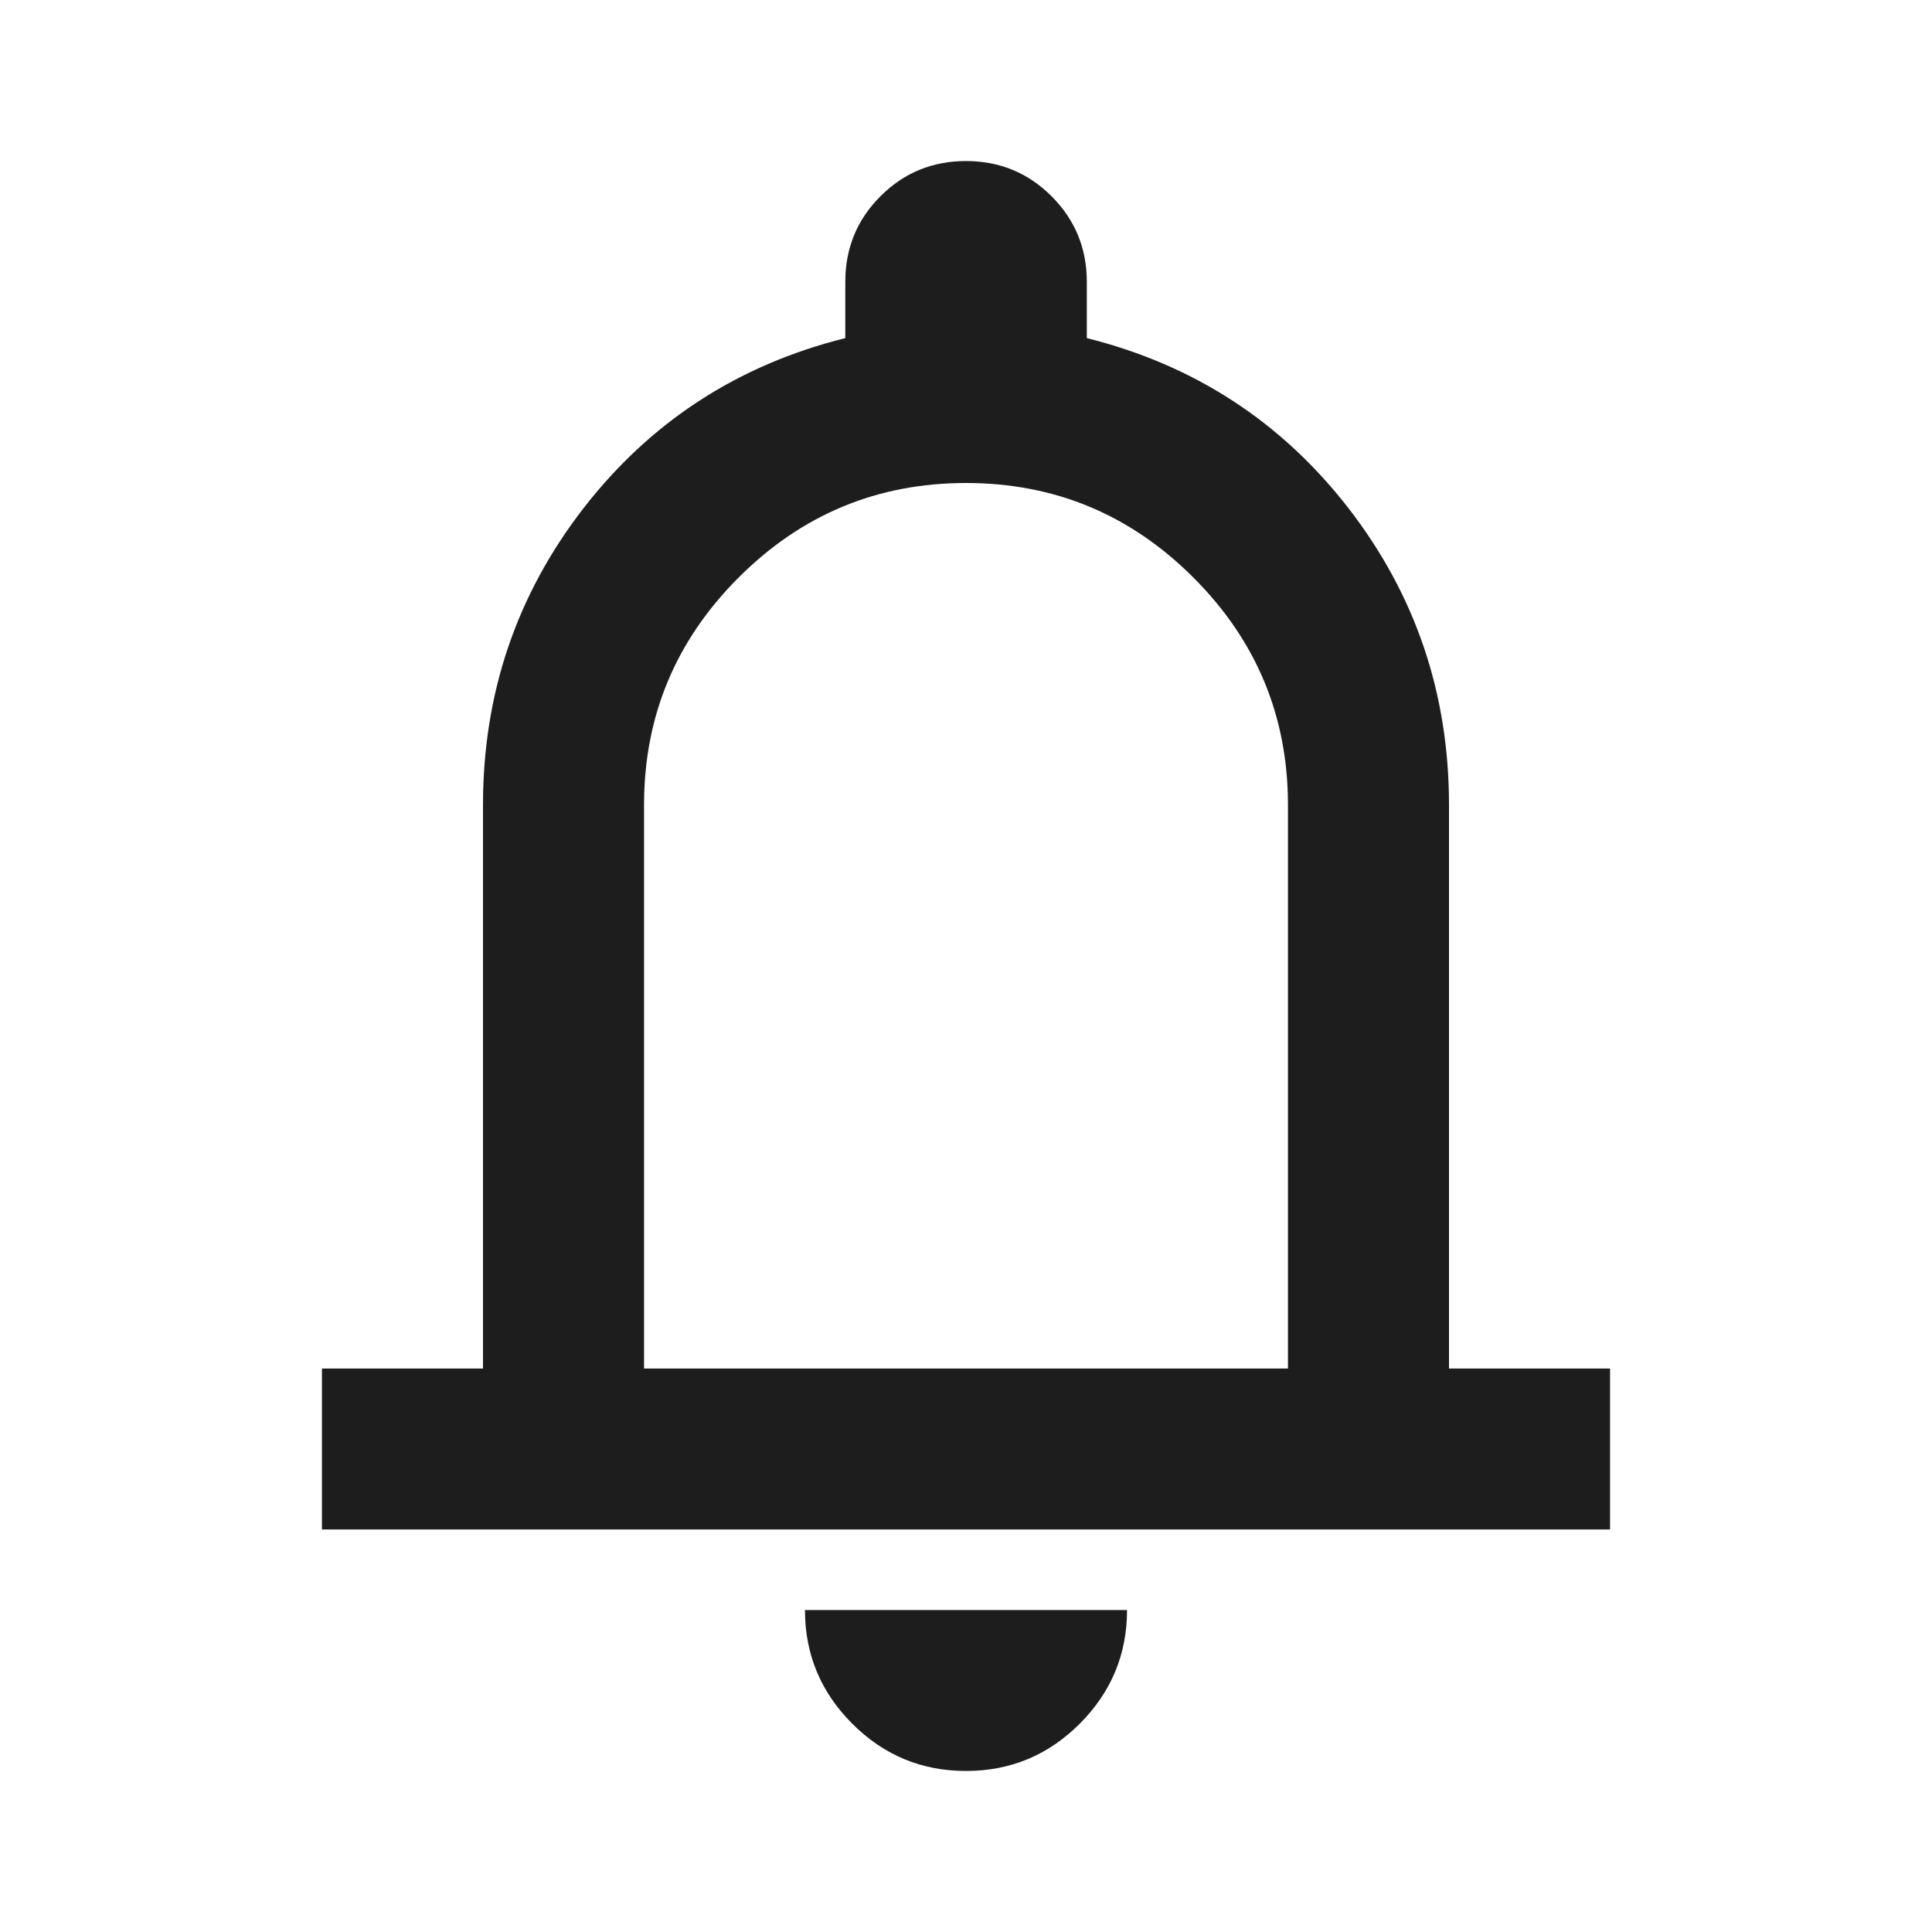
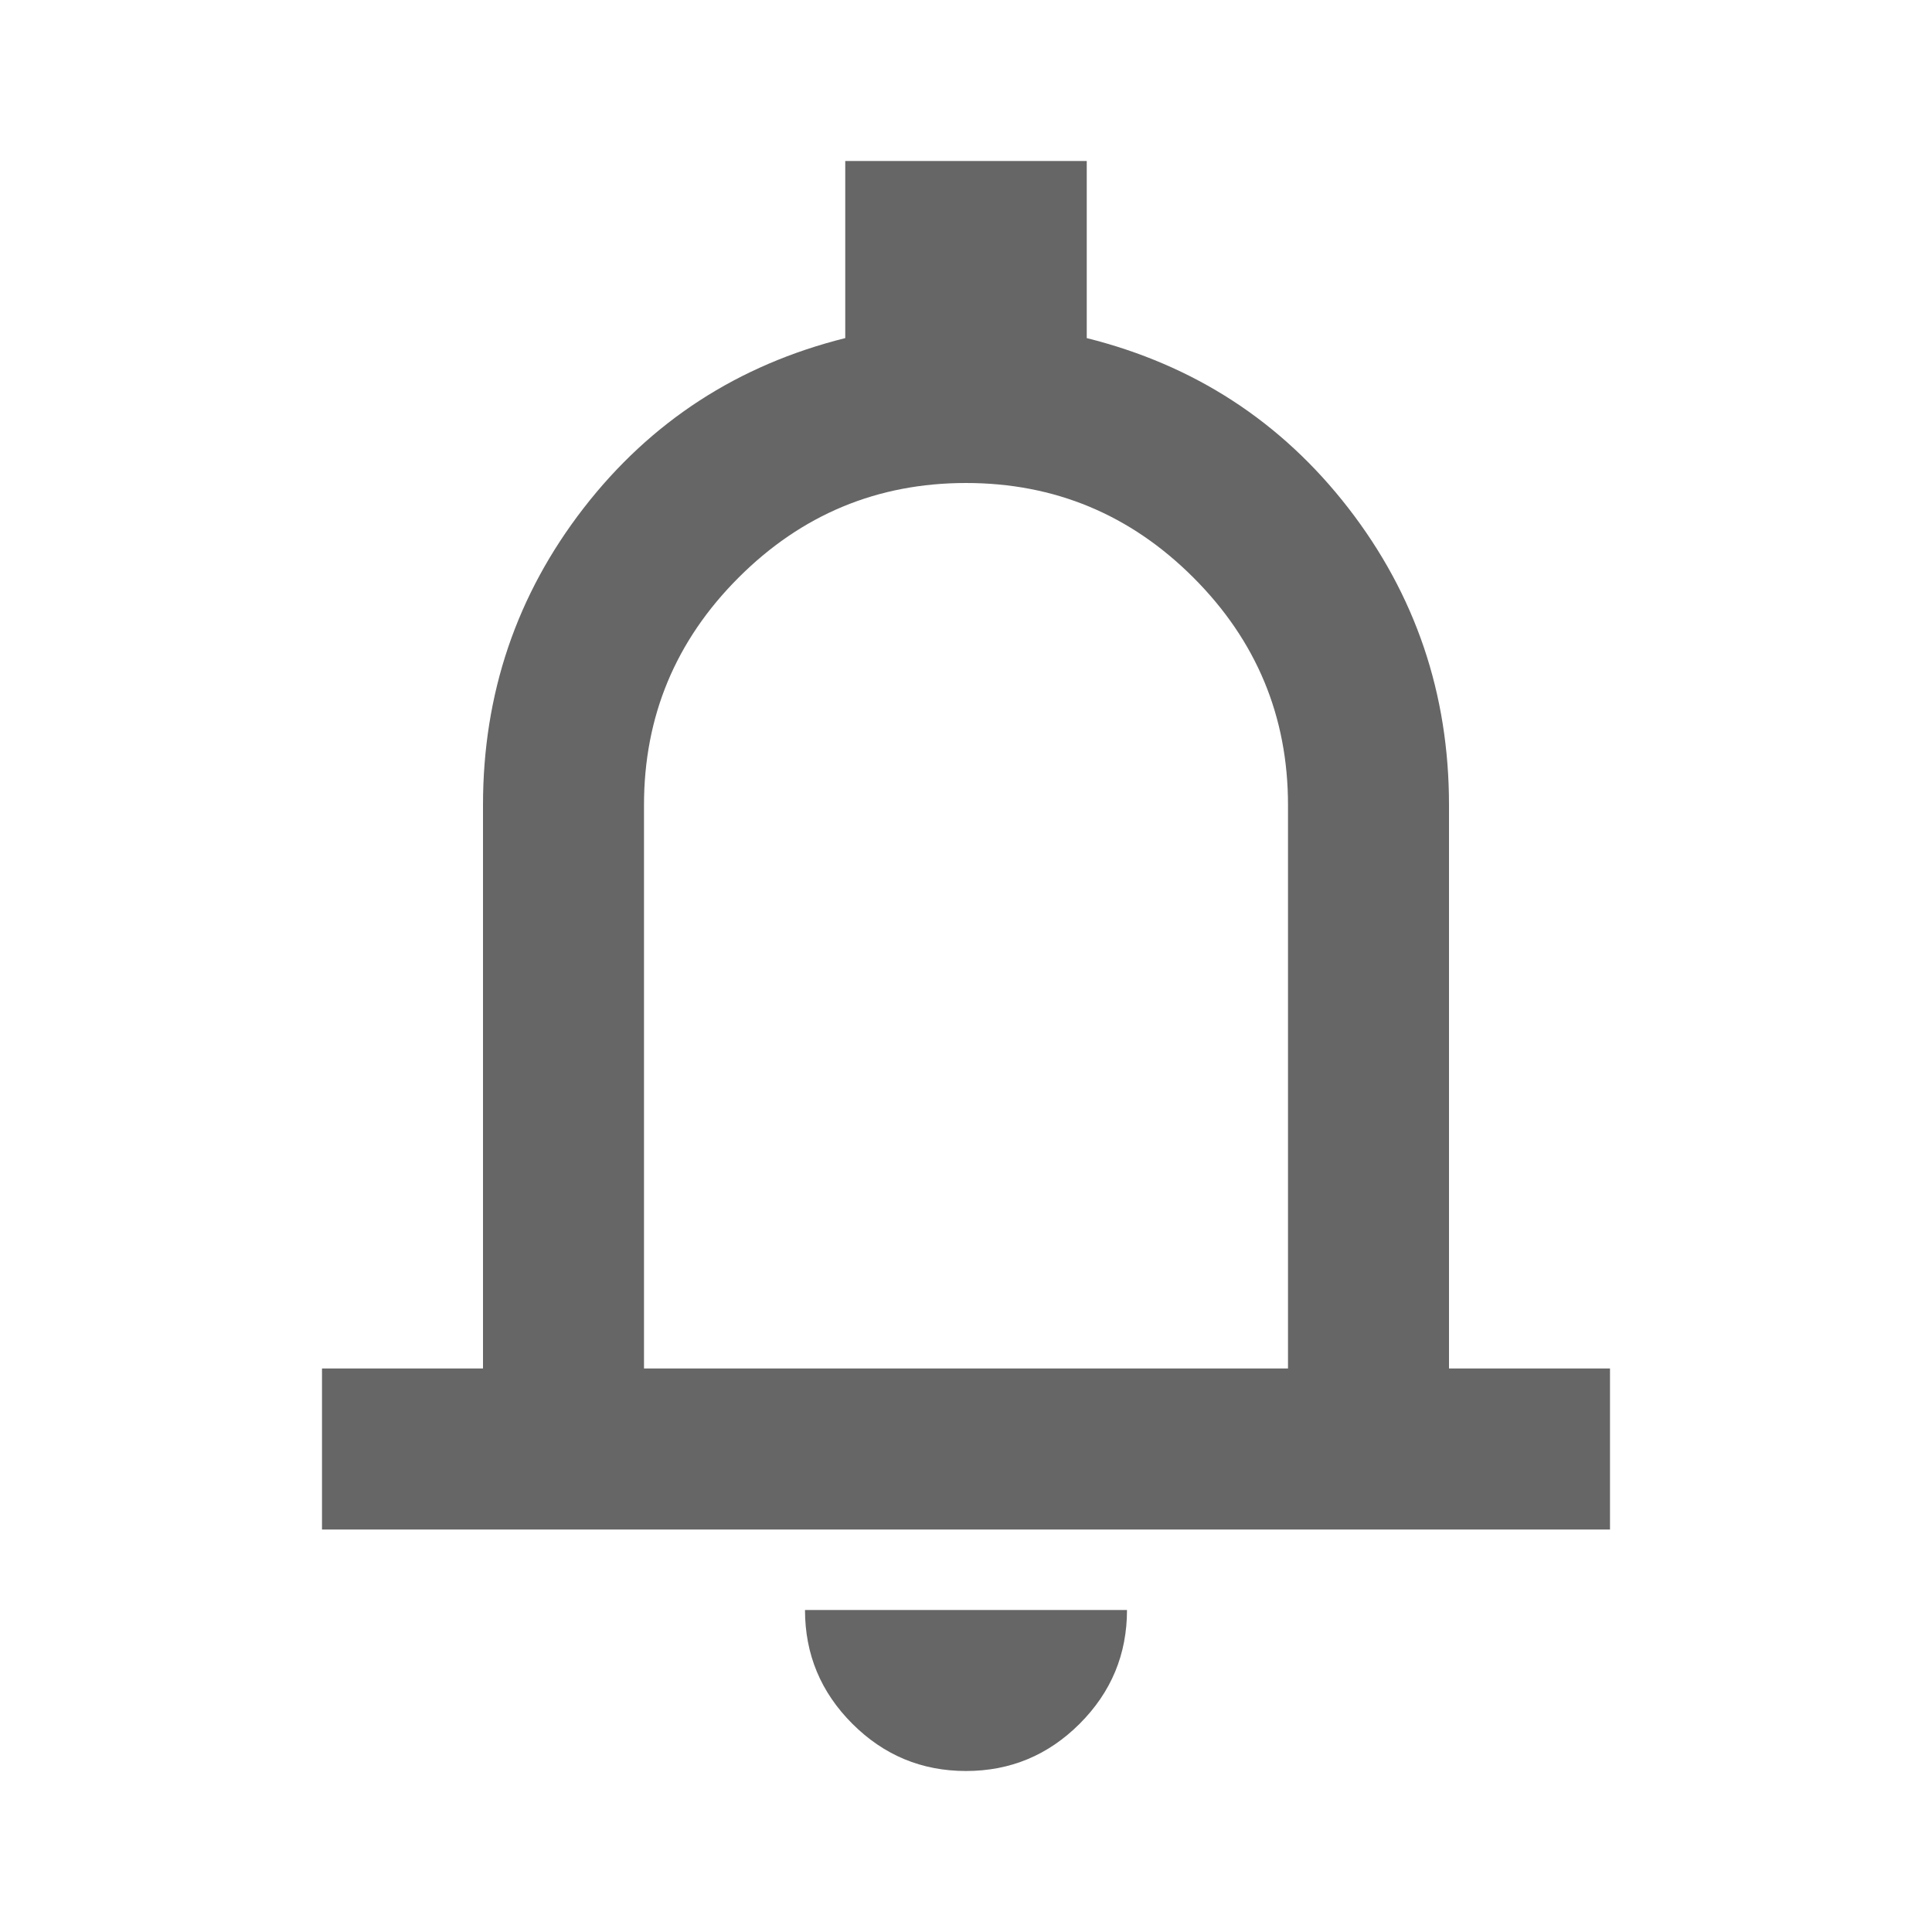
- <svg xmlns="http://www.w3.org/2000/svg" width="17" height="17" viewBox="0 0 17 17" fill="none">
-   <mask id="mask0_3_148" style="mask-type:alpha" maskUnits="userSpaceOnUse" x="0" y="0" width="17" height="17">
-     <rect width="17" height="17" fill="#D9D9D9" />
+ <svg xmlns="http://www.w3.org/2000/svg" width="24" height="24" viewBox="0 0 24 24" fill="none">
+   <mask id="mask0_2_153" style="mask-type:alpha" maskUnits="userSpaceOnUse" x="0" y="0" width="24" height="24">
+     <rect width="24" height="24" fill="#D9D9D9" />
  </mask>
-   <g mask="url(#mask0_3_148)">
-     <path d="M2.833 13.458V12.042H4.25V7.083C4.25 6.103 4.545 5.233 5.135 4.471C5.726 3.71 6.493 3.211 7.438 2.975V2.479C7.438 2.184 7.541 1.933 7.747 1.727C7.954 1.52 8.205 1.417 8.5 1.417C8.795 1.417 9.046 1.52 9.253 1.727C9.459 1.933 9.563 2.184 9.563 2.479V2.975C10.507 3.211 11.274 3.71 11.865 4.471C12.455 5.233 12.75 6.103 12.75 7.083V12.042H14.167V13.458H2.833ZM8.5 15.583C8.11 15.583 7.777 15.445 7.499 15.167C7.222 14.89 7.083 14.556 7.083 14.167H9.917C9.917 14.556 9.778 14.89 9.501 15.167C9.223 15.445 8.89 15.583 8.5 15.583ZM5.667 12.042H11.333V7.083C11.333 6.304 11.056 5.637 10.501 5.082C9.946 4.527 9.279 4.25 8.5 4.25C7.721 4.25 7.054 4.527 6.499 5.082C5.944 5.637 5.667 6.304 5.667 7.083V12.042Z" fill="#1D1D1D" />
+   <g mask="url(#mask0_2_153)">
+     <path d="M4 19V17H6V10C6 8.617 6.417 7.388 7.25 6.312C8.083 5.237 9.167 4.533 10.5 4.2V2H13.5V4.2C14.833 4.533 15.917 5.237 16.75 6.312C17.583 7.388 18 8.617 18 10V17H20V19H4ZM12 22C11.45 22 10.979 21.804 10.588 21.413C10.196 21.021 10 20.55 10 20H14C14 20.55 13.804 21.021 13.412 21.413C13.021 21.804 12.55 22 12 22ZM8 17H16V10C16 8.9 15.608 7.958 14.825 7.175C14.042 6.392 13.1 6 12 6C10.9 6 9.958 6.392 9.175 7.175C8.392 7.958 8 8.9 8 10V17Z" fill="#666666" />
  </g>
</svg>
